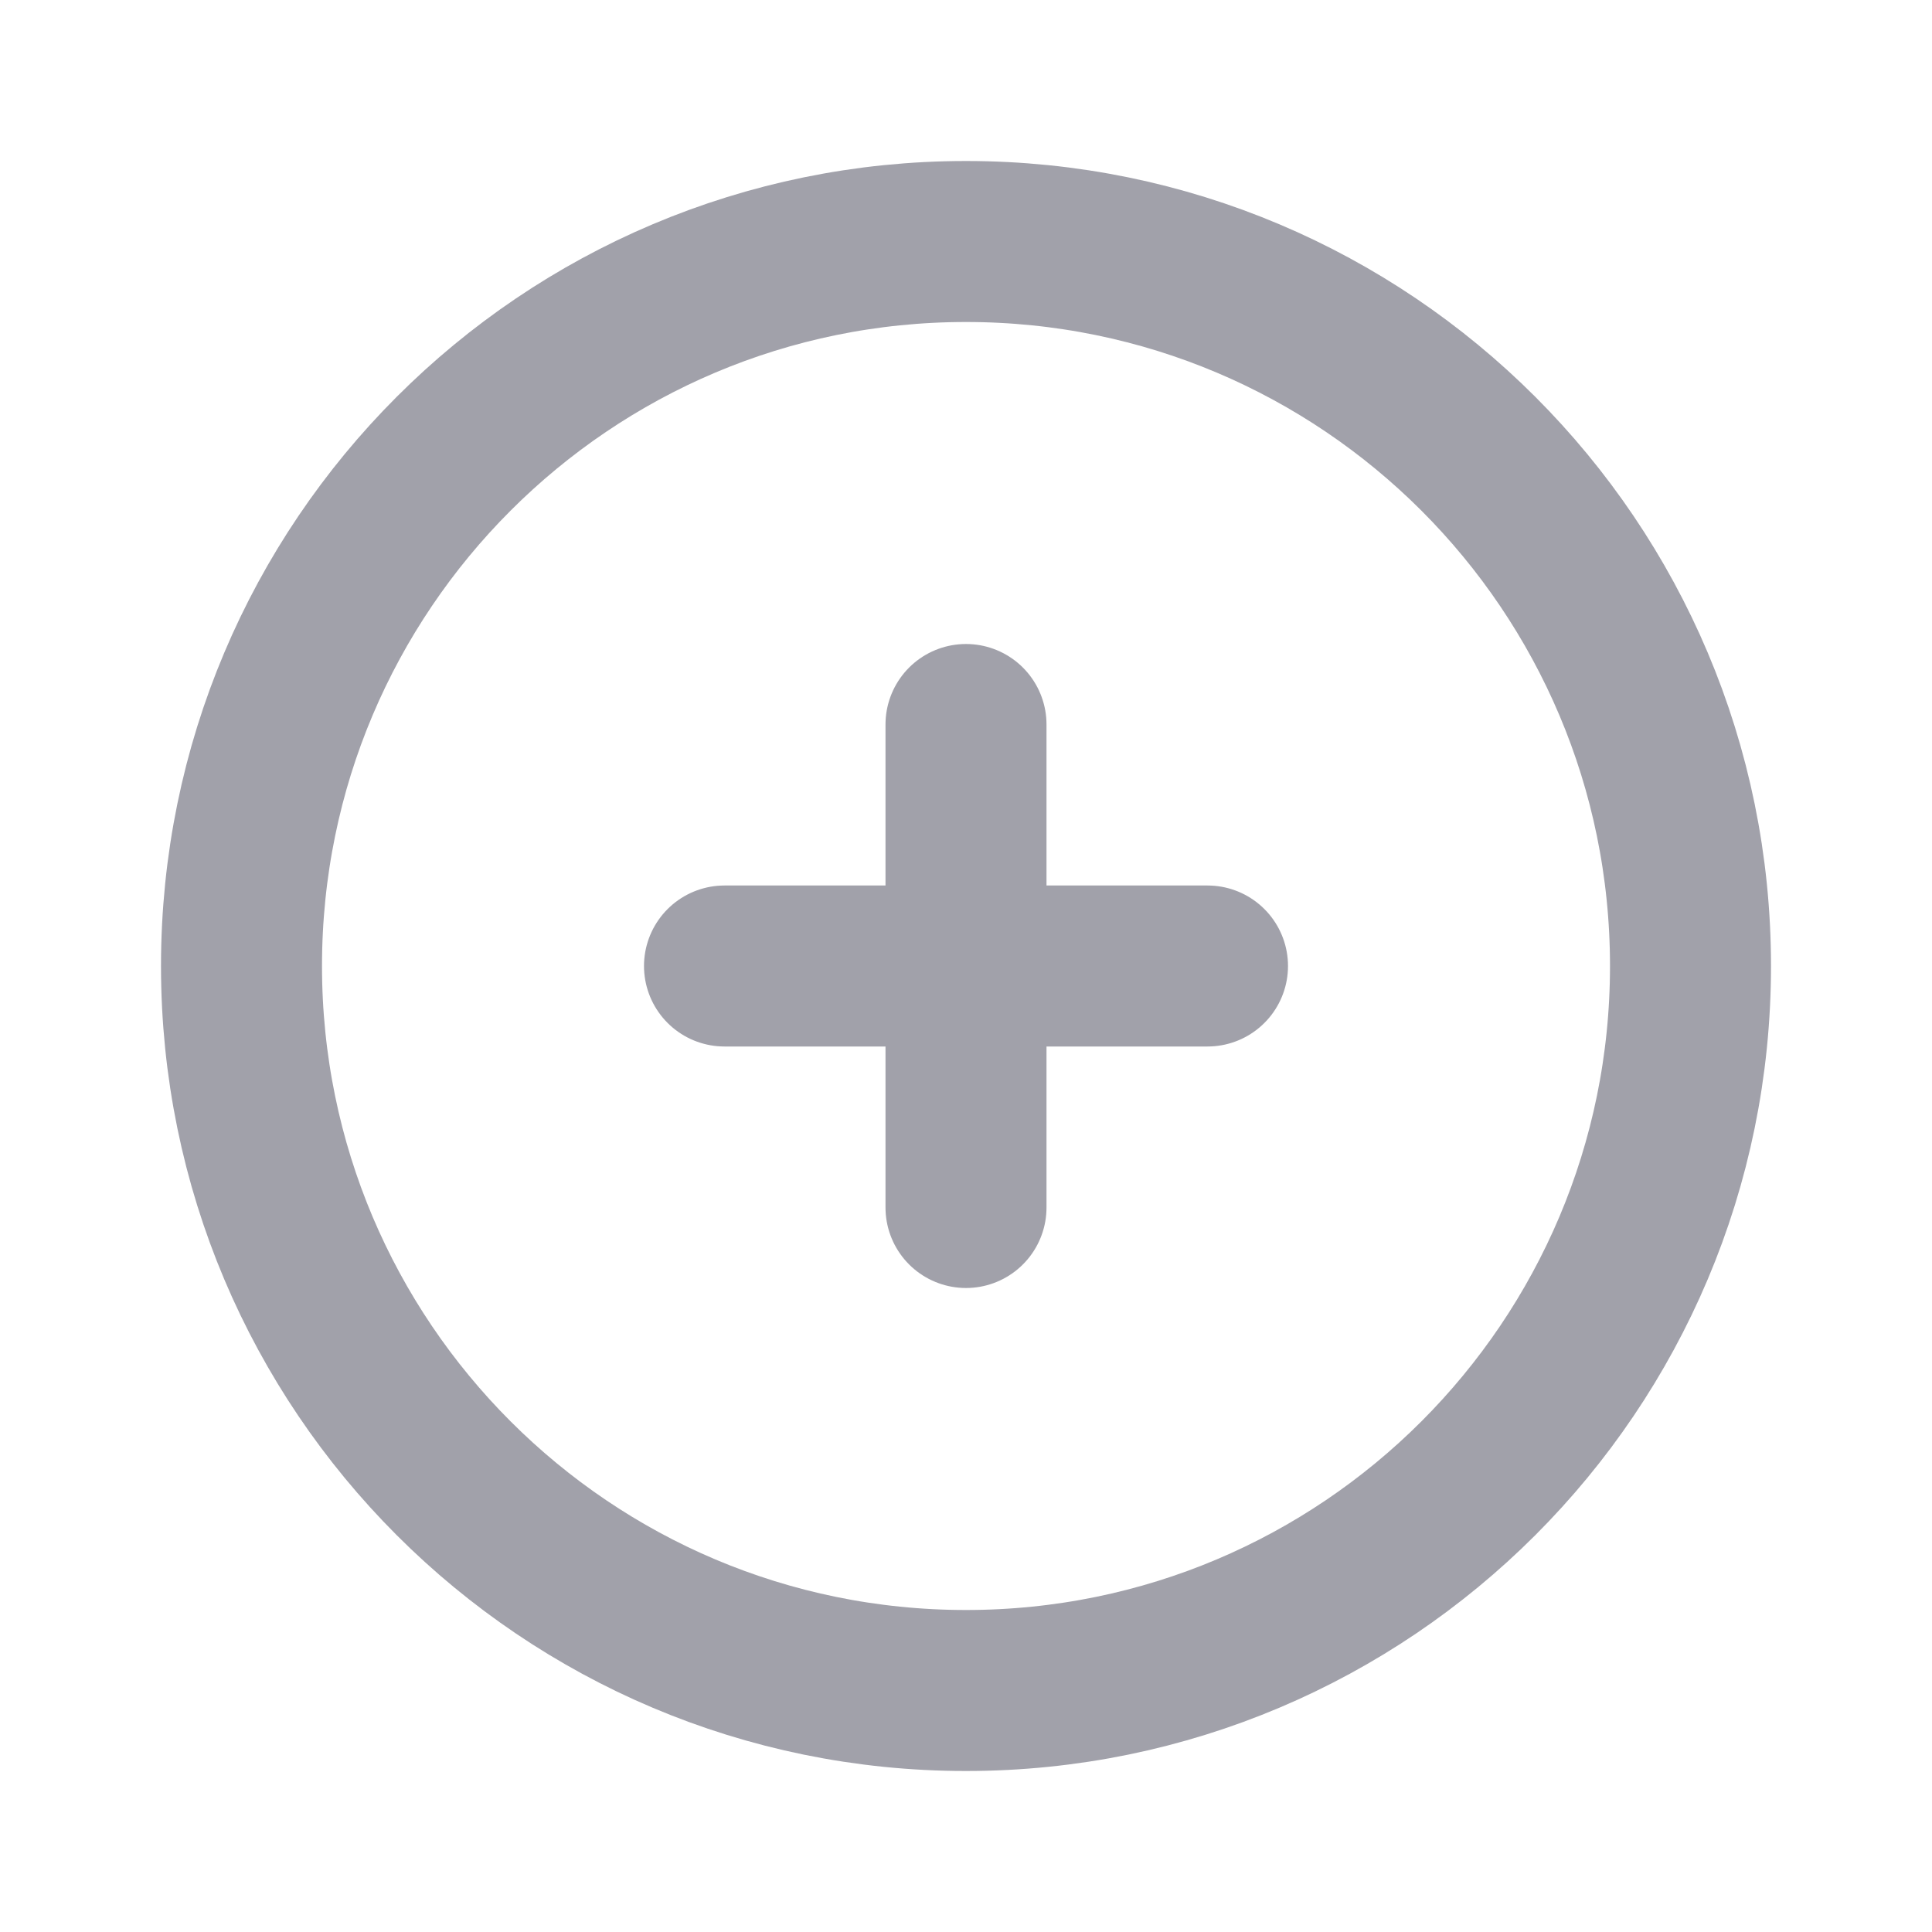
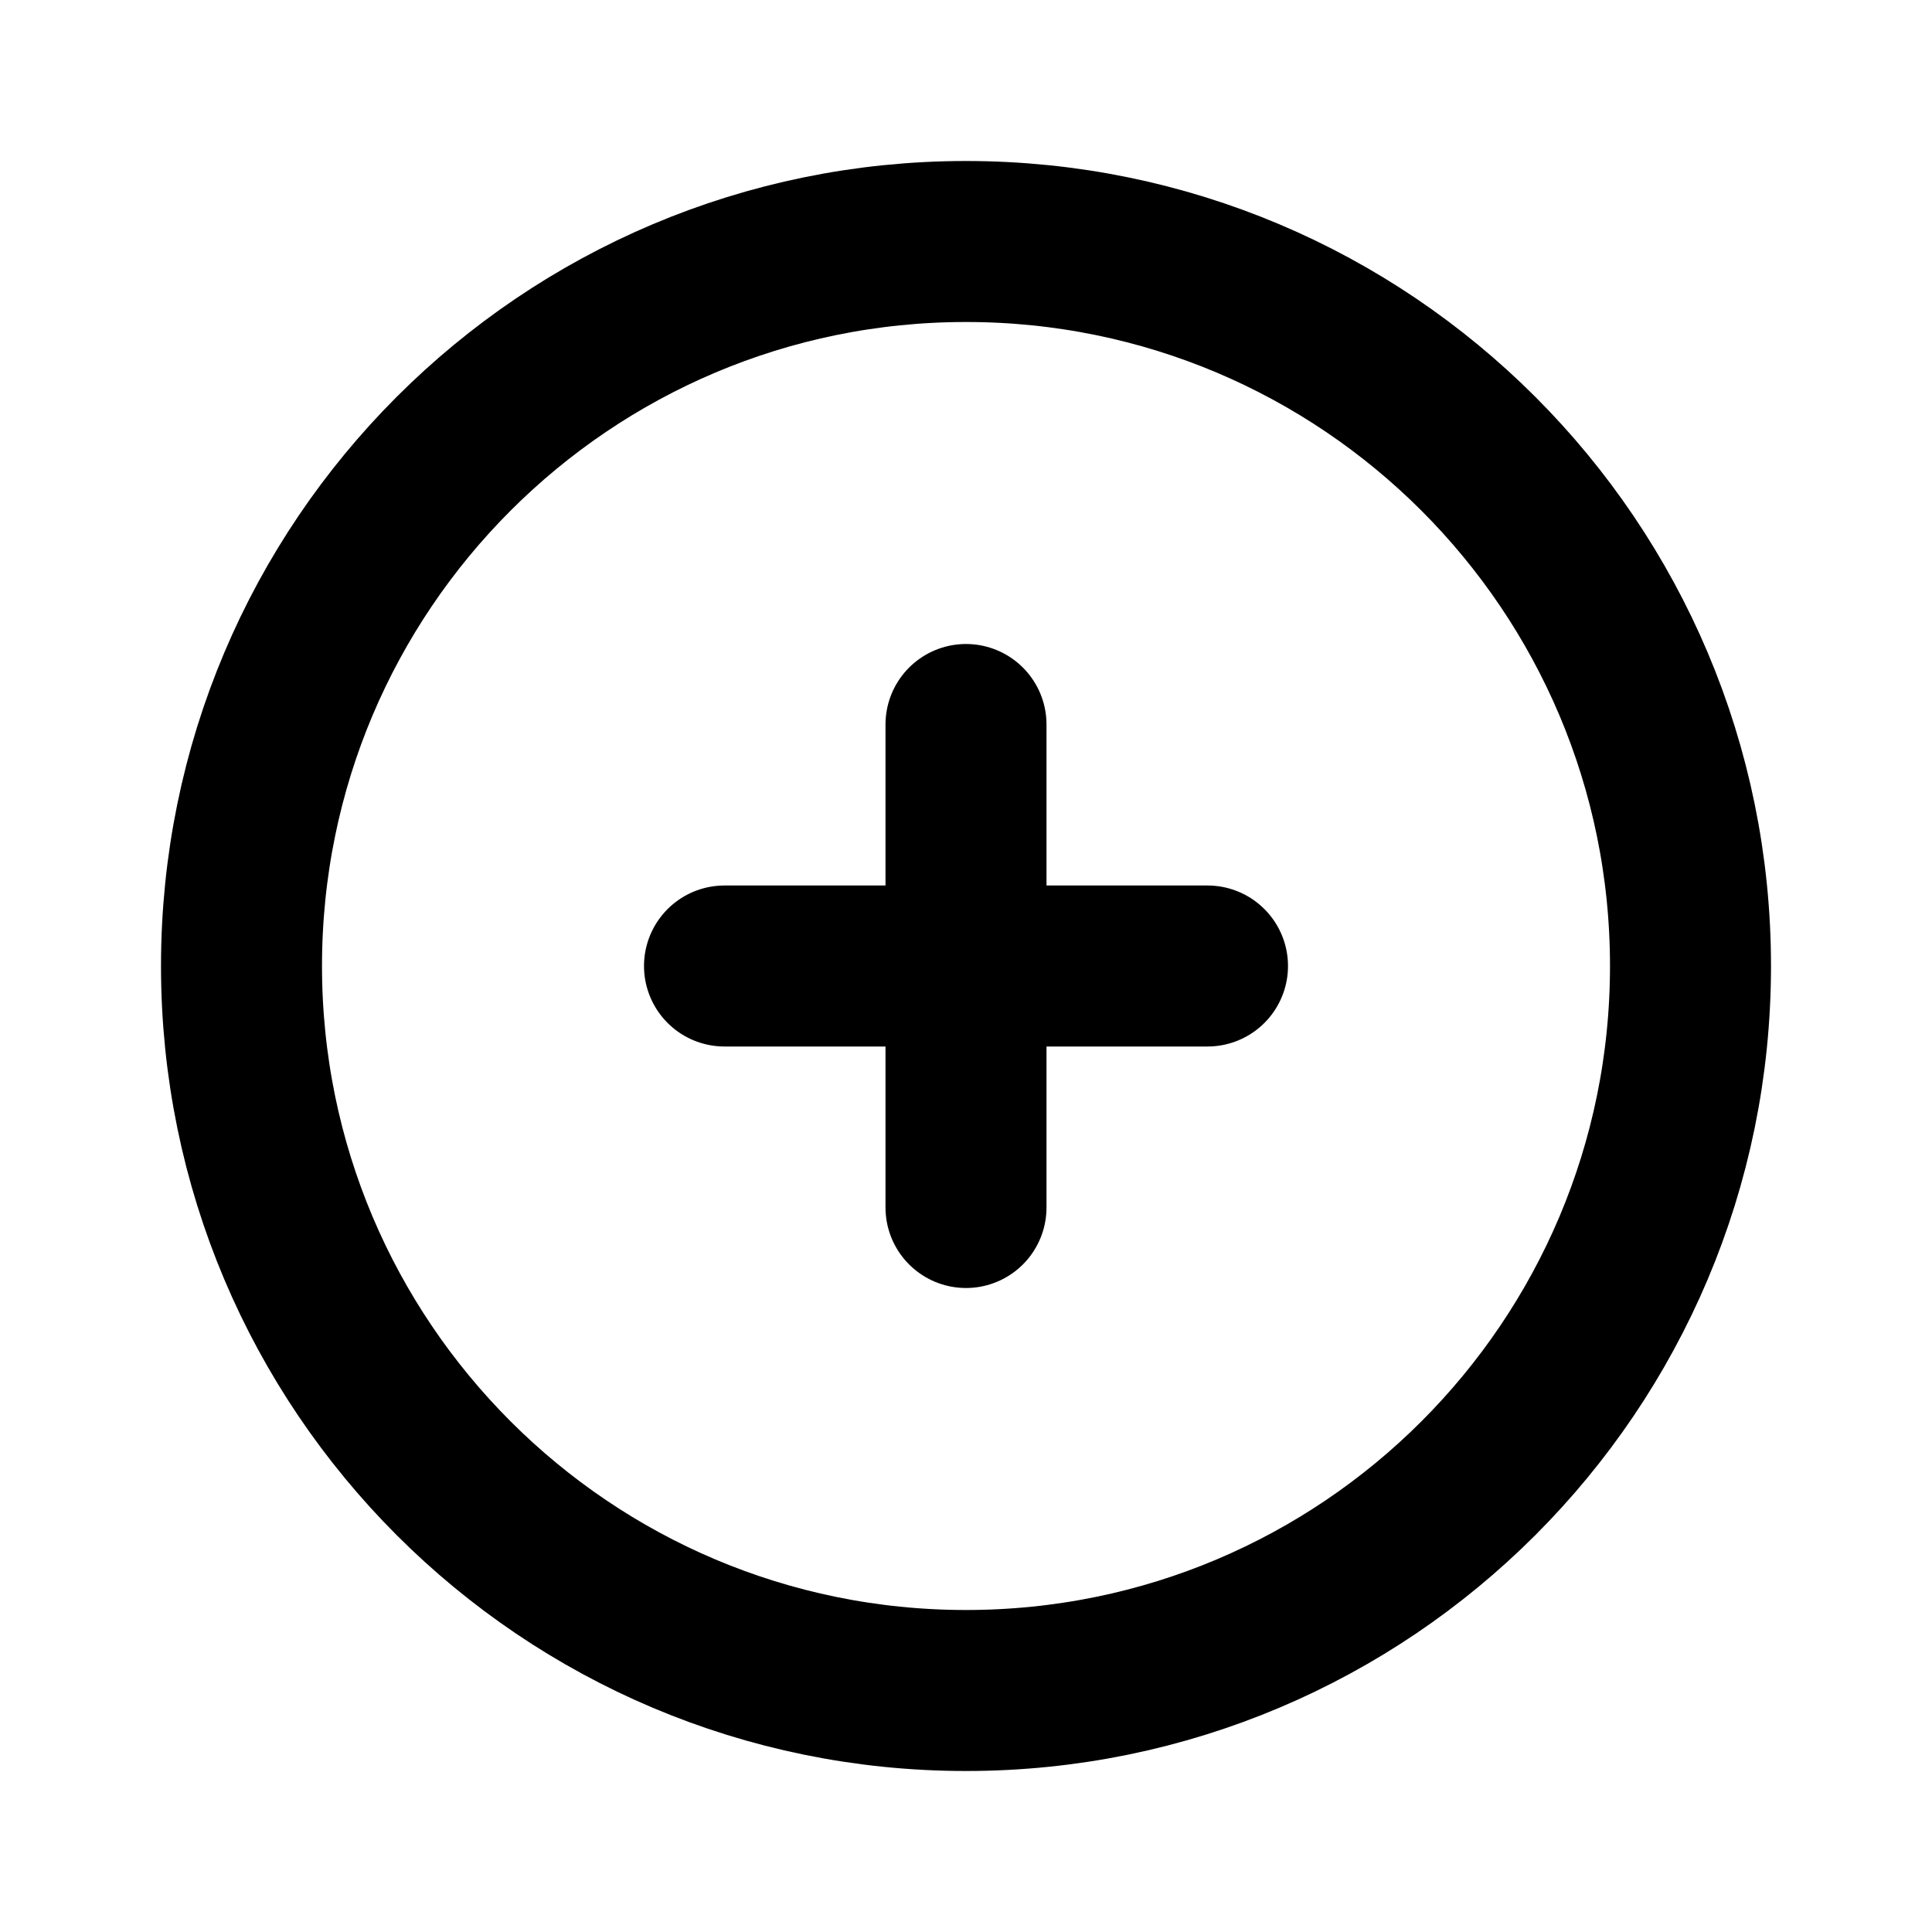
<svg xmlns="http://www.w3.org/2000/svg" width="24" height="24" viewBox="0 0 24 24" fill="none">
-   <path d="M12 9V12M12 12V15M12 12H15M12 12H9M21 12C21 16.971 16.971 21 12 21C7.029 21 3 16.971 3 12C3 7.029 7.029 3 12 3C16.971 3 21 7.029 21 12Z" stroke="#A1A1AA" stroke-width="2" stroke-linecap="round" stroke-linejoin="round" />
+   <path d="M12 9V12M12 12V15M12 12H15M12 12H9M21 12C21 16.971 16.971 21 12 21C7.029 21 3 16.971 3 12C3 7.029 7.029 3 12 3C16.971 3 21 7.029 21 12Z" stroke="currentColor" stroke-width="2" stroke-linecap="round" stroke-linejoin="round" />
</svg>
